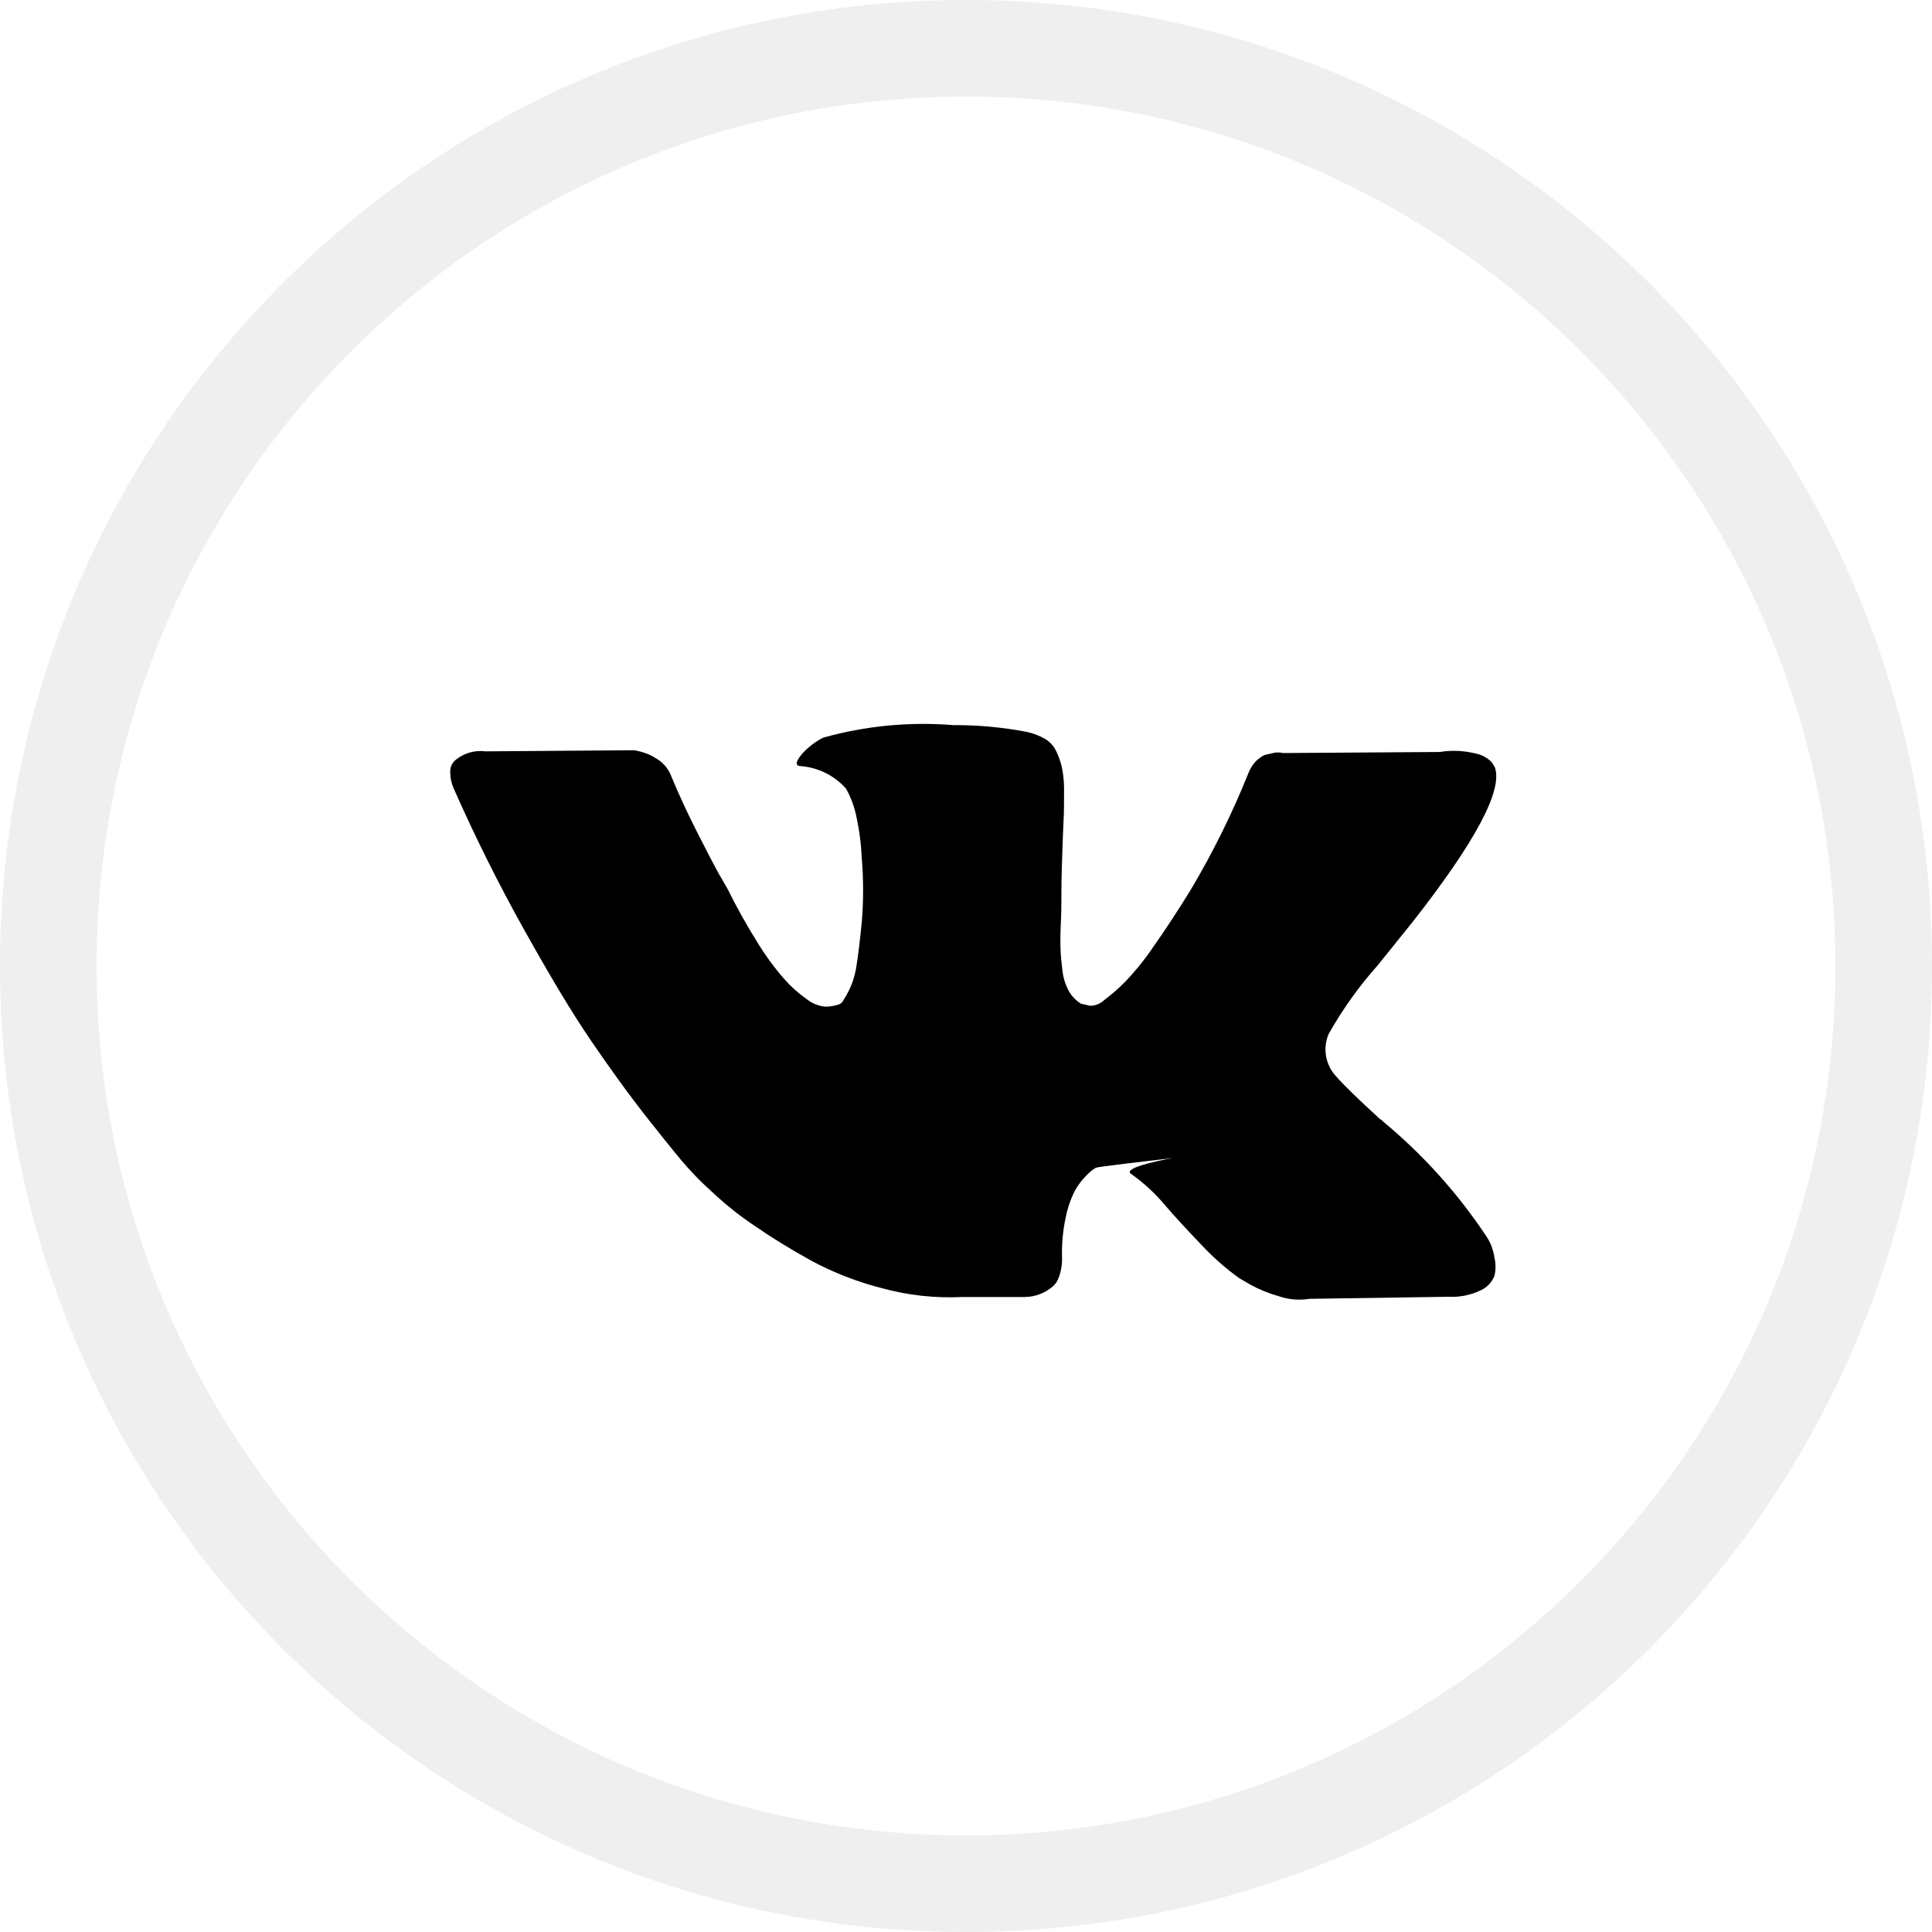
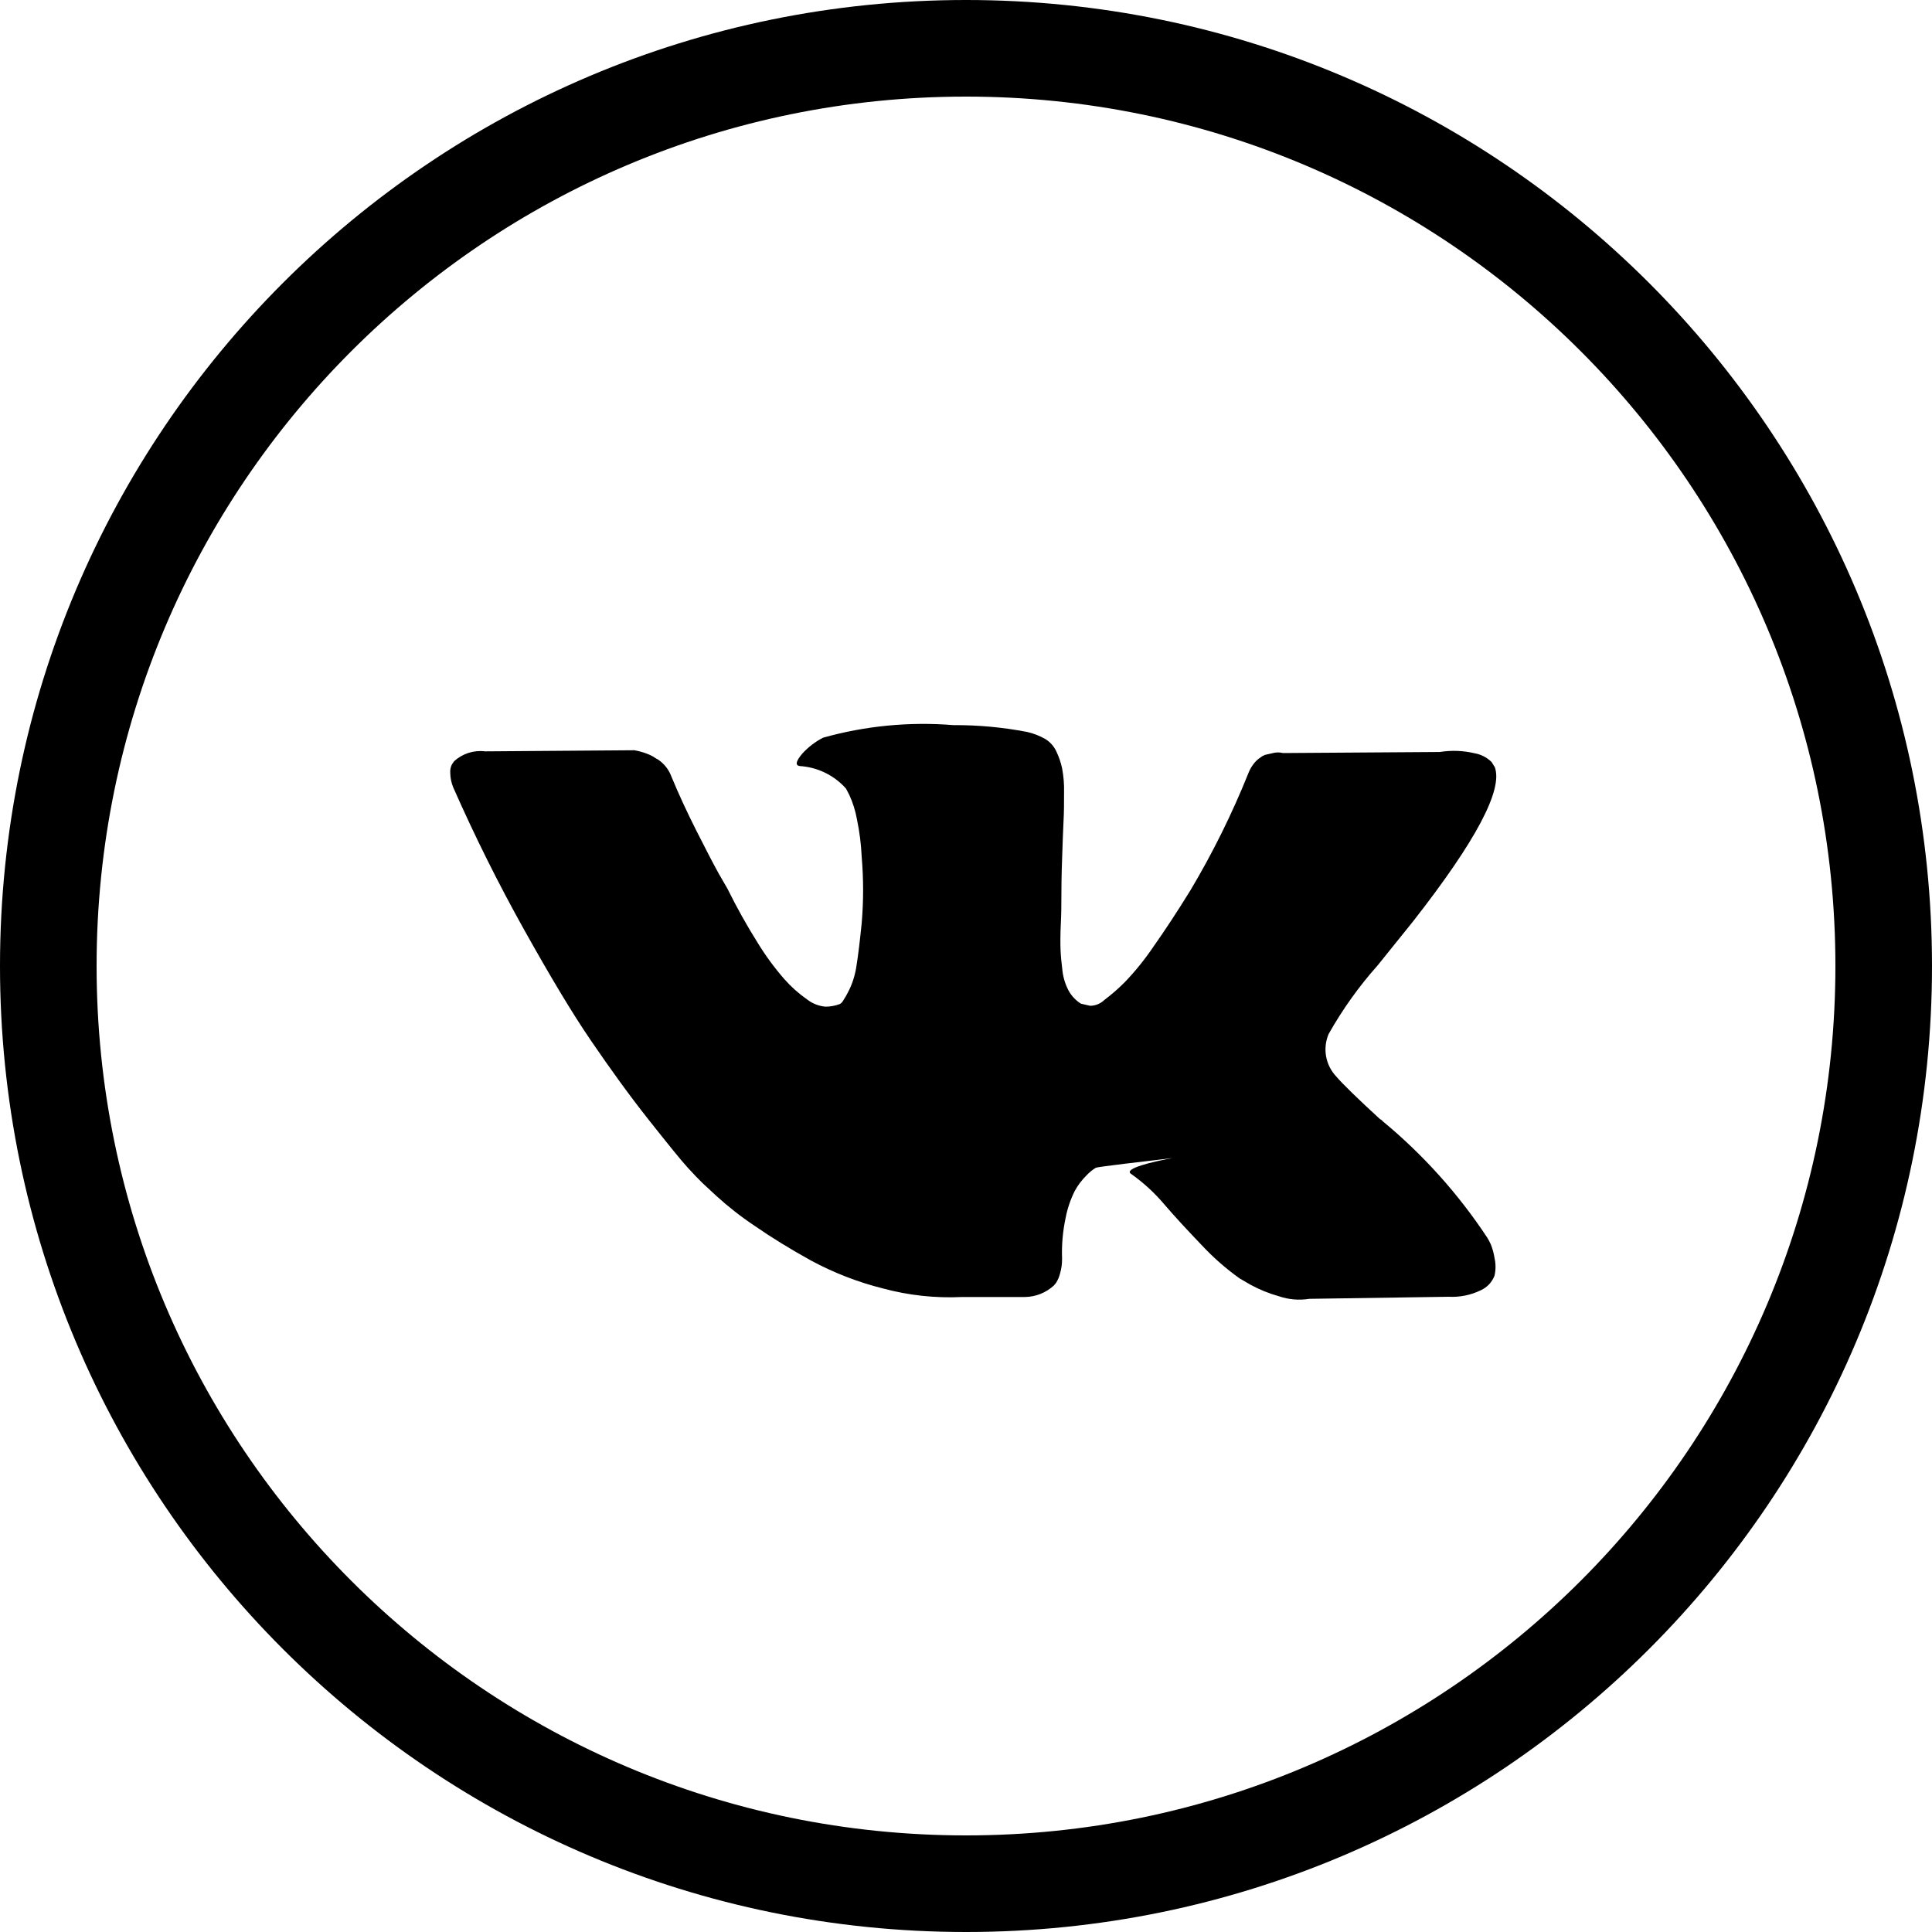
<svg xmlns="http://www.w3.org/2000/svg" id="vk" width="40" height="40" viewBox="0 0 40 40">
-   <defs>
-     <style>
-       .cls-1 {
-         fill: #efefef;
-         fill-rule: evenodd;
-       }
-     </style>
-   </defs>
-   <path class="cls-1" d="M130,40a20,20,0,1,1,20-20A20,20,0,0,1,130,40Zm0-38a18,18,0,1,0,18,18A18,18,0,0,0,130,2Z" transform="translate(-110)" />
+   <path d="M130,40a20,20,0,1,1,20-20A20,20,0,0,1,130,40Zm0-38a18,18,0,1,0,18,18A18,18,0,0,0,130,2Z" transform="translate(-110)" />
  <path class="vk" d="M138.523,19.987a8.14,8.14,0,0,0-1.015,1.421,0.815,0.815,0,0,0,.158.88c0.128,0.151.433,0.449,0.914,0.89h0.011l0.011,0.011,0.012,0.01,0.022,0.022a10.965,10.965,0,0,1,2.154,2.4,1.443,1.443,0,0,1,.073.136,1.262,1.262,0,0,1,.079.286,0.818,0.818,0,0,1,0,.37,0.547,0.547,0,0,1-.283.3,1.351,1.351,0,0,1-.665.135l-2.886.043a1.3,1.3,0,0,1-.631-0.054,2.788,2.788,0,0,1-.587-0.238l-0.225-.131a5.213,5.213,0,0,1-.79-0.694c-0.3-.313-0.558-0.592-0.772-0.842a3.675,3.675,0,0,0-.688-0.63c-0.156-.108.449-0.251,0.86-0.325-0.545.064-1.559,0.181-1.587,0.2a0.905,0.905,0,0,0-.192.157,1.386,1.386,0,0,0-.242.319,2.15,2.15,0,0,0-.192.565,3.445,3.445,0,0,0-.073.842,1.043,1.043,0,0,1-.04.3,0.693,0.693,0,0,1-.084.2l-0.045.054a0.9,0.9,0,0,1-.6.239h-1.3a5.3,5.3,0,0,1-1.647-.179,6.422,6.422,0,0,1-1.482-.576q-0.637-.352-1.162-0.715a6.769,6.769,0,0,1-.8-0.625l-0.281-.261c-0.076-.072-0.179-0.18-0.311-0.324s-0.4-.475-0.806-0.988-0.8-1.061-1.195-1.639-0.851-1.343-1.381-2.291-1.021-1.932-1.471-2.952A0.823,0.823,0,0,1,119.322,16a0.331,0.331,0,0,1,.034-0.173l0.045-.065a0.8,0.8,0,0,1,.643-0.206l3.089-.023a1.394,1.394,0,0,1,.259.071,0.8,0.8,0,0,1,.181.093l0.056,0.032a0.727,0.727,0,0,1,.271.347c0.15,0.363.323,0.737,0.519,1.125s0.349,0.682.461,0.885l0.181,0.313a12.634,12.634,0,0,0,.631,1.129,5.525,5.525,0,0,0,.547.744,2.651,2.651,0,0,0,.468.418,0.724,0.724,0,0,0,.383.152,0.853,0.853,0,0,0,.3-0.055,0.173,0.173,0,0,0,.056-0.053,2.118,2.118,0,0,0,.136-0.239,1.728,1.728,0,0,0,.152-0.51c0.034-.21.069-0.5,0.107-0.879a8.035,8.035,0,0,0,0-1.357,4.936,4.936,0,0,0-.1-0.793,2.085,2.085,0,0,0-.158-0.5l-0.068-.13a1.4,1.4,0,0,0-.958-0.466q-0.147-.021.056-0.26a1.53,1.53,0,0,1,.428-0.327,7.692,7.692,0,0,1,2.7-.26,7.831,7.831,0,0,1,1.523.141,1.361,1.361,0,0,1,.377.146,0.592,0.592,0,0,1,.231.261,1.58,1.58,0,0,1,.118.347,2.371,2.371,0,0,1,.04.5c0,0.209,0,.409-0.011.6s-0.017.443-.029,0.765-0.016.622-.016,0.9c0,0.079,0,.232-0.011.456s-0.01.4-.006,0.521,0.017,0.269.039,0.441a1.166,1.166,0,0,0,.13.422,0.732,0.732,0,0,0,.254.267l0.191,0.044a0.431,0.431,0,0,0,.294-0.121,3.958,3.958,0,0,0,.428-0.374,5.539,5.539,0,0,0,.586-0.727q0.35-.494.767-1.168a17.451,17.451,0,0,0,1.207-2.442,0.732,0.732,0,0,1,.112-0.189,0.525,0.525,0,0,1,.124-0.115l0.045-.032,0.057-.027,0.146-.033a0.424,0.424,0,0,1,.226-0.005l3.247-.022a1.851,1.851,0,0,1,.722.027,0.665,0.665,0,0,1,.349.18l0.067,0.107q0.26,0.7-1.691,3.192Q138.986,19.412,138.523,19.987Z" transform="translate(-110)" />
</svg>
